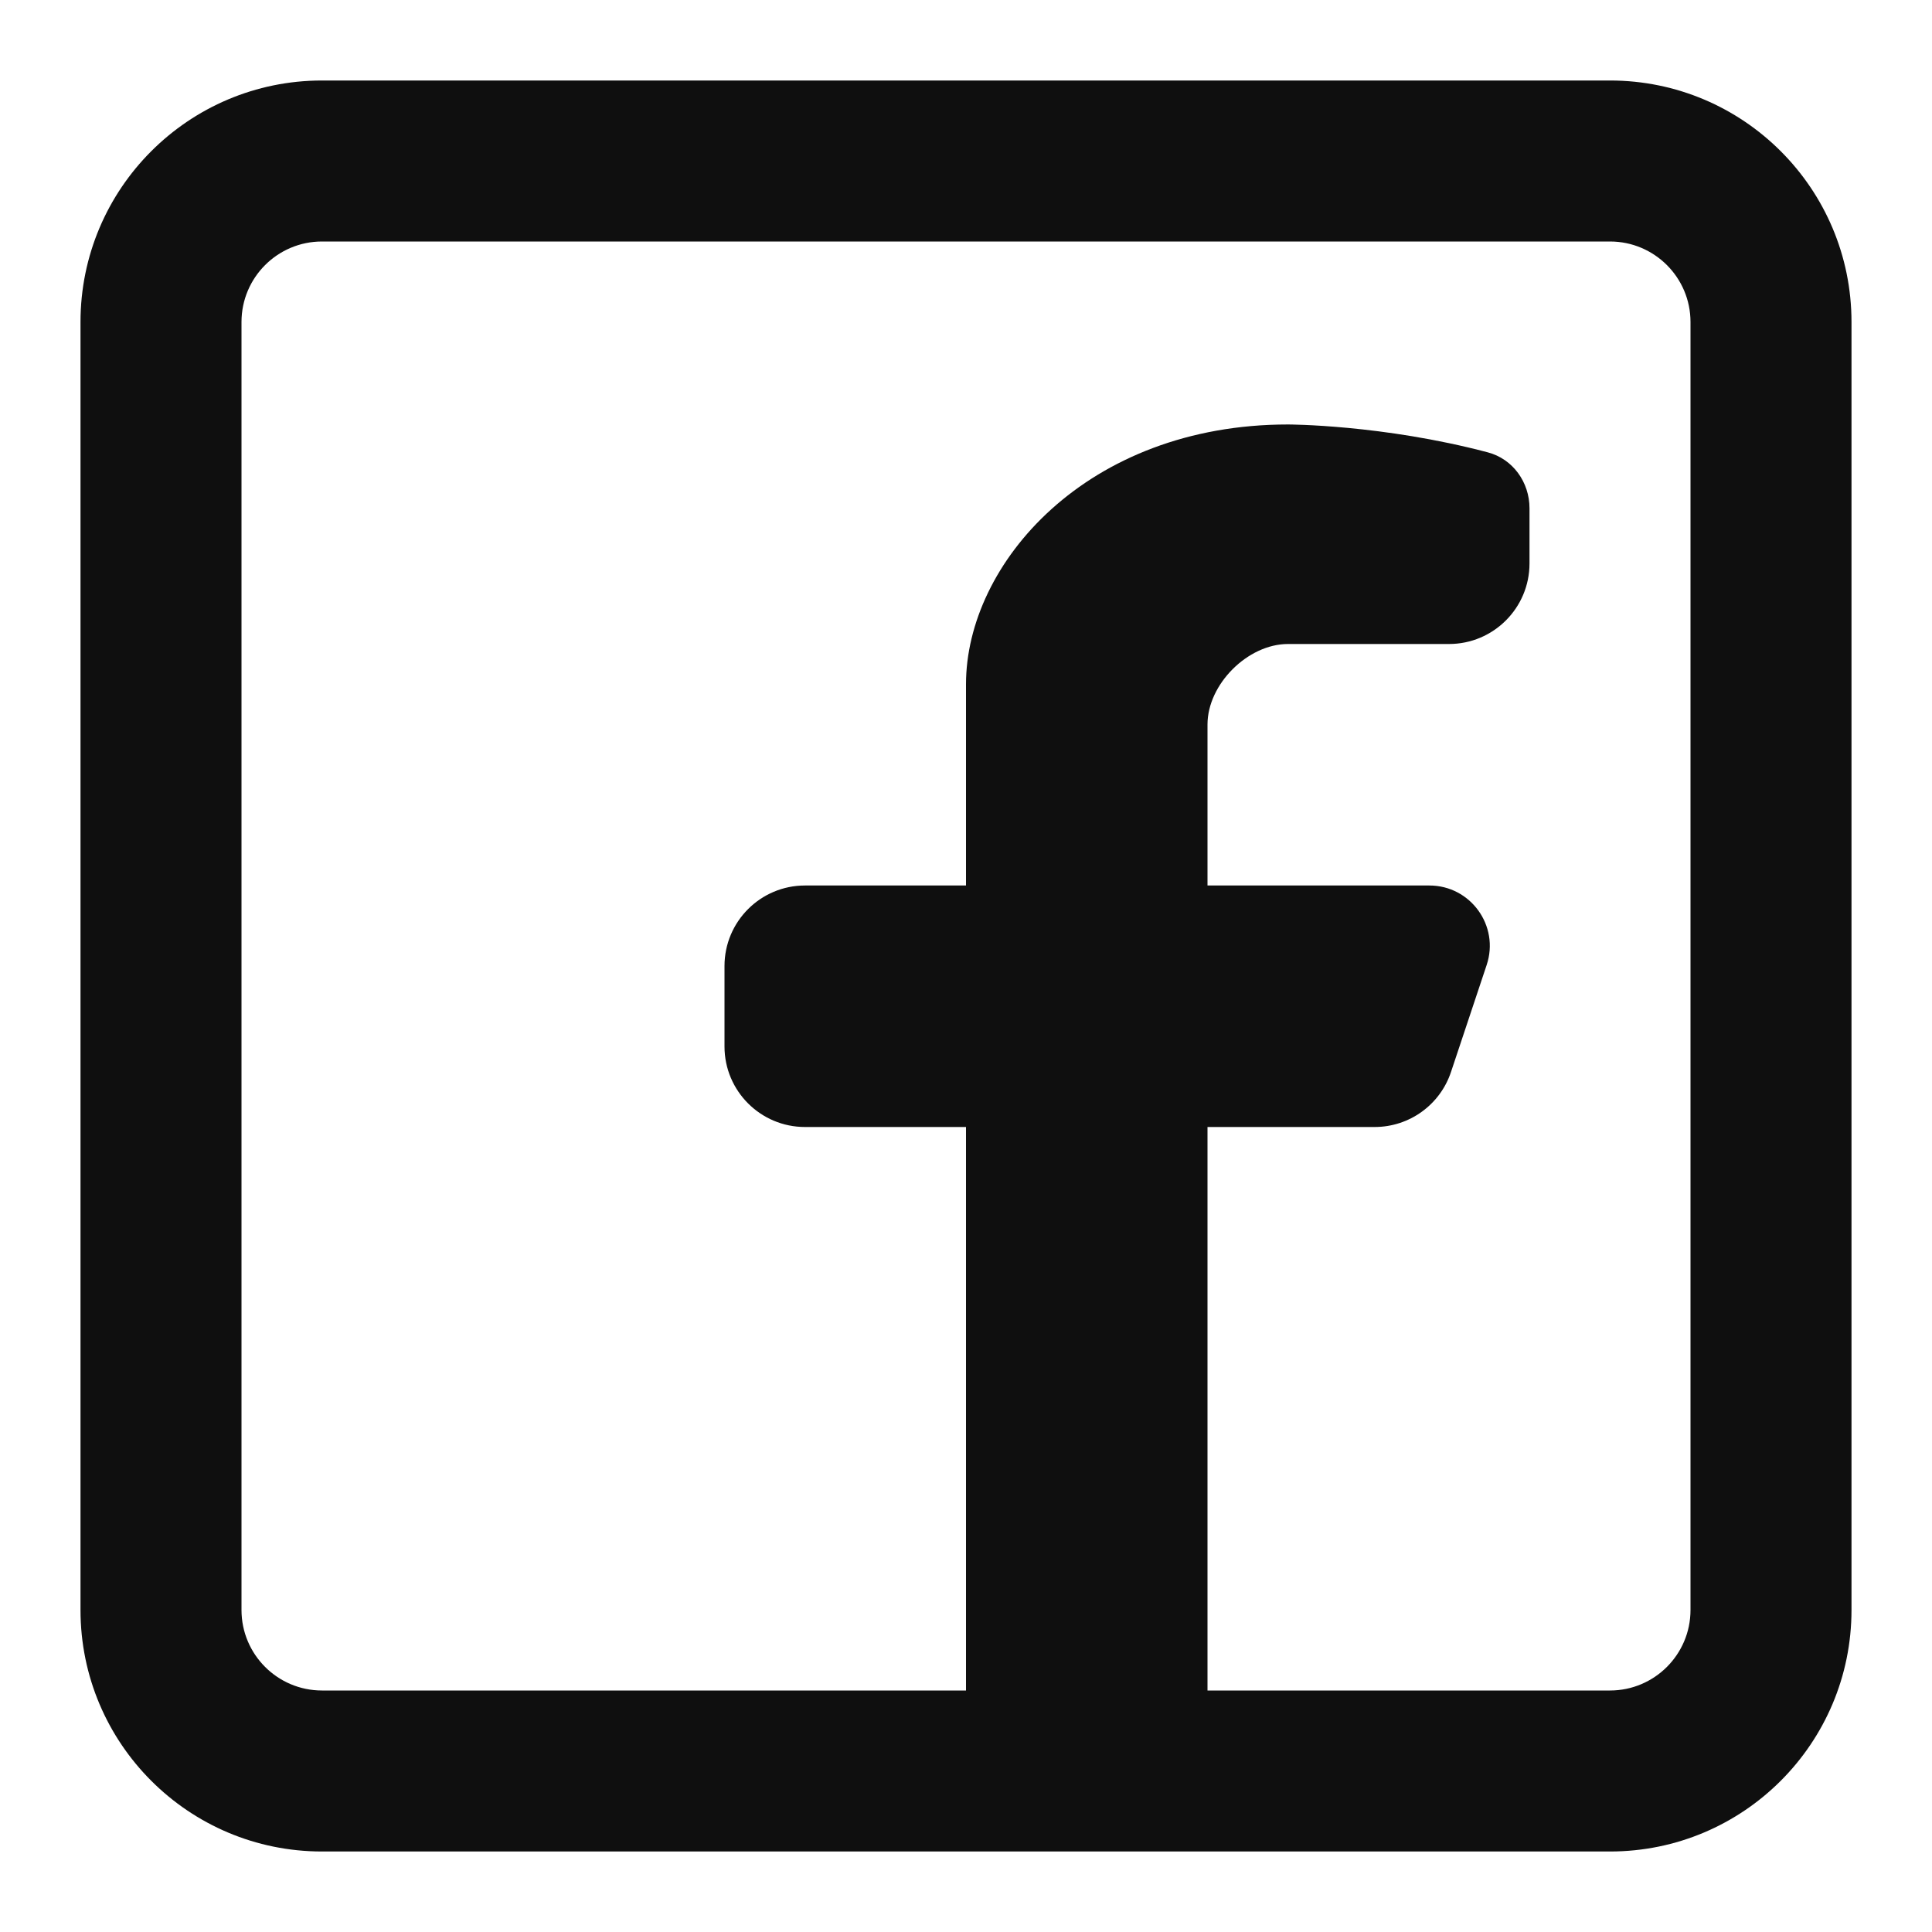
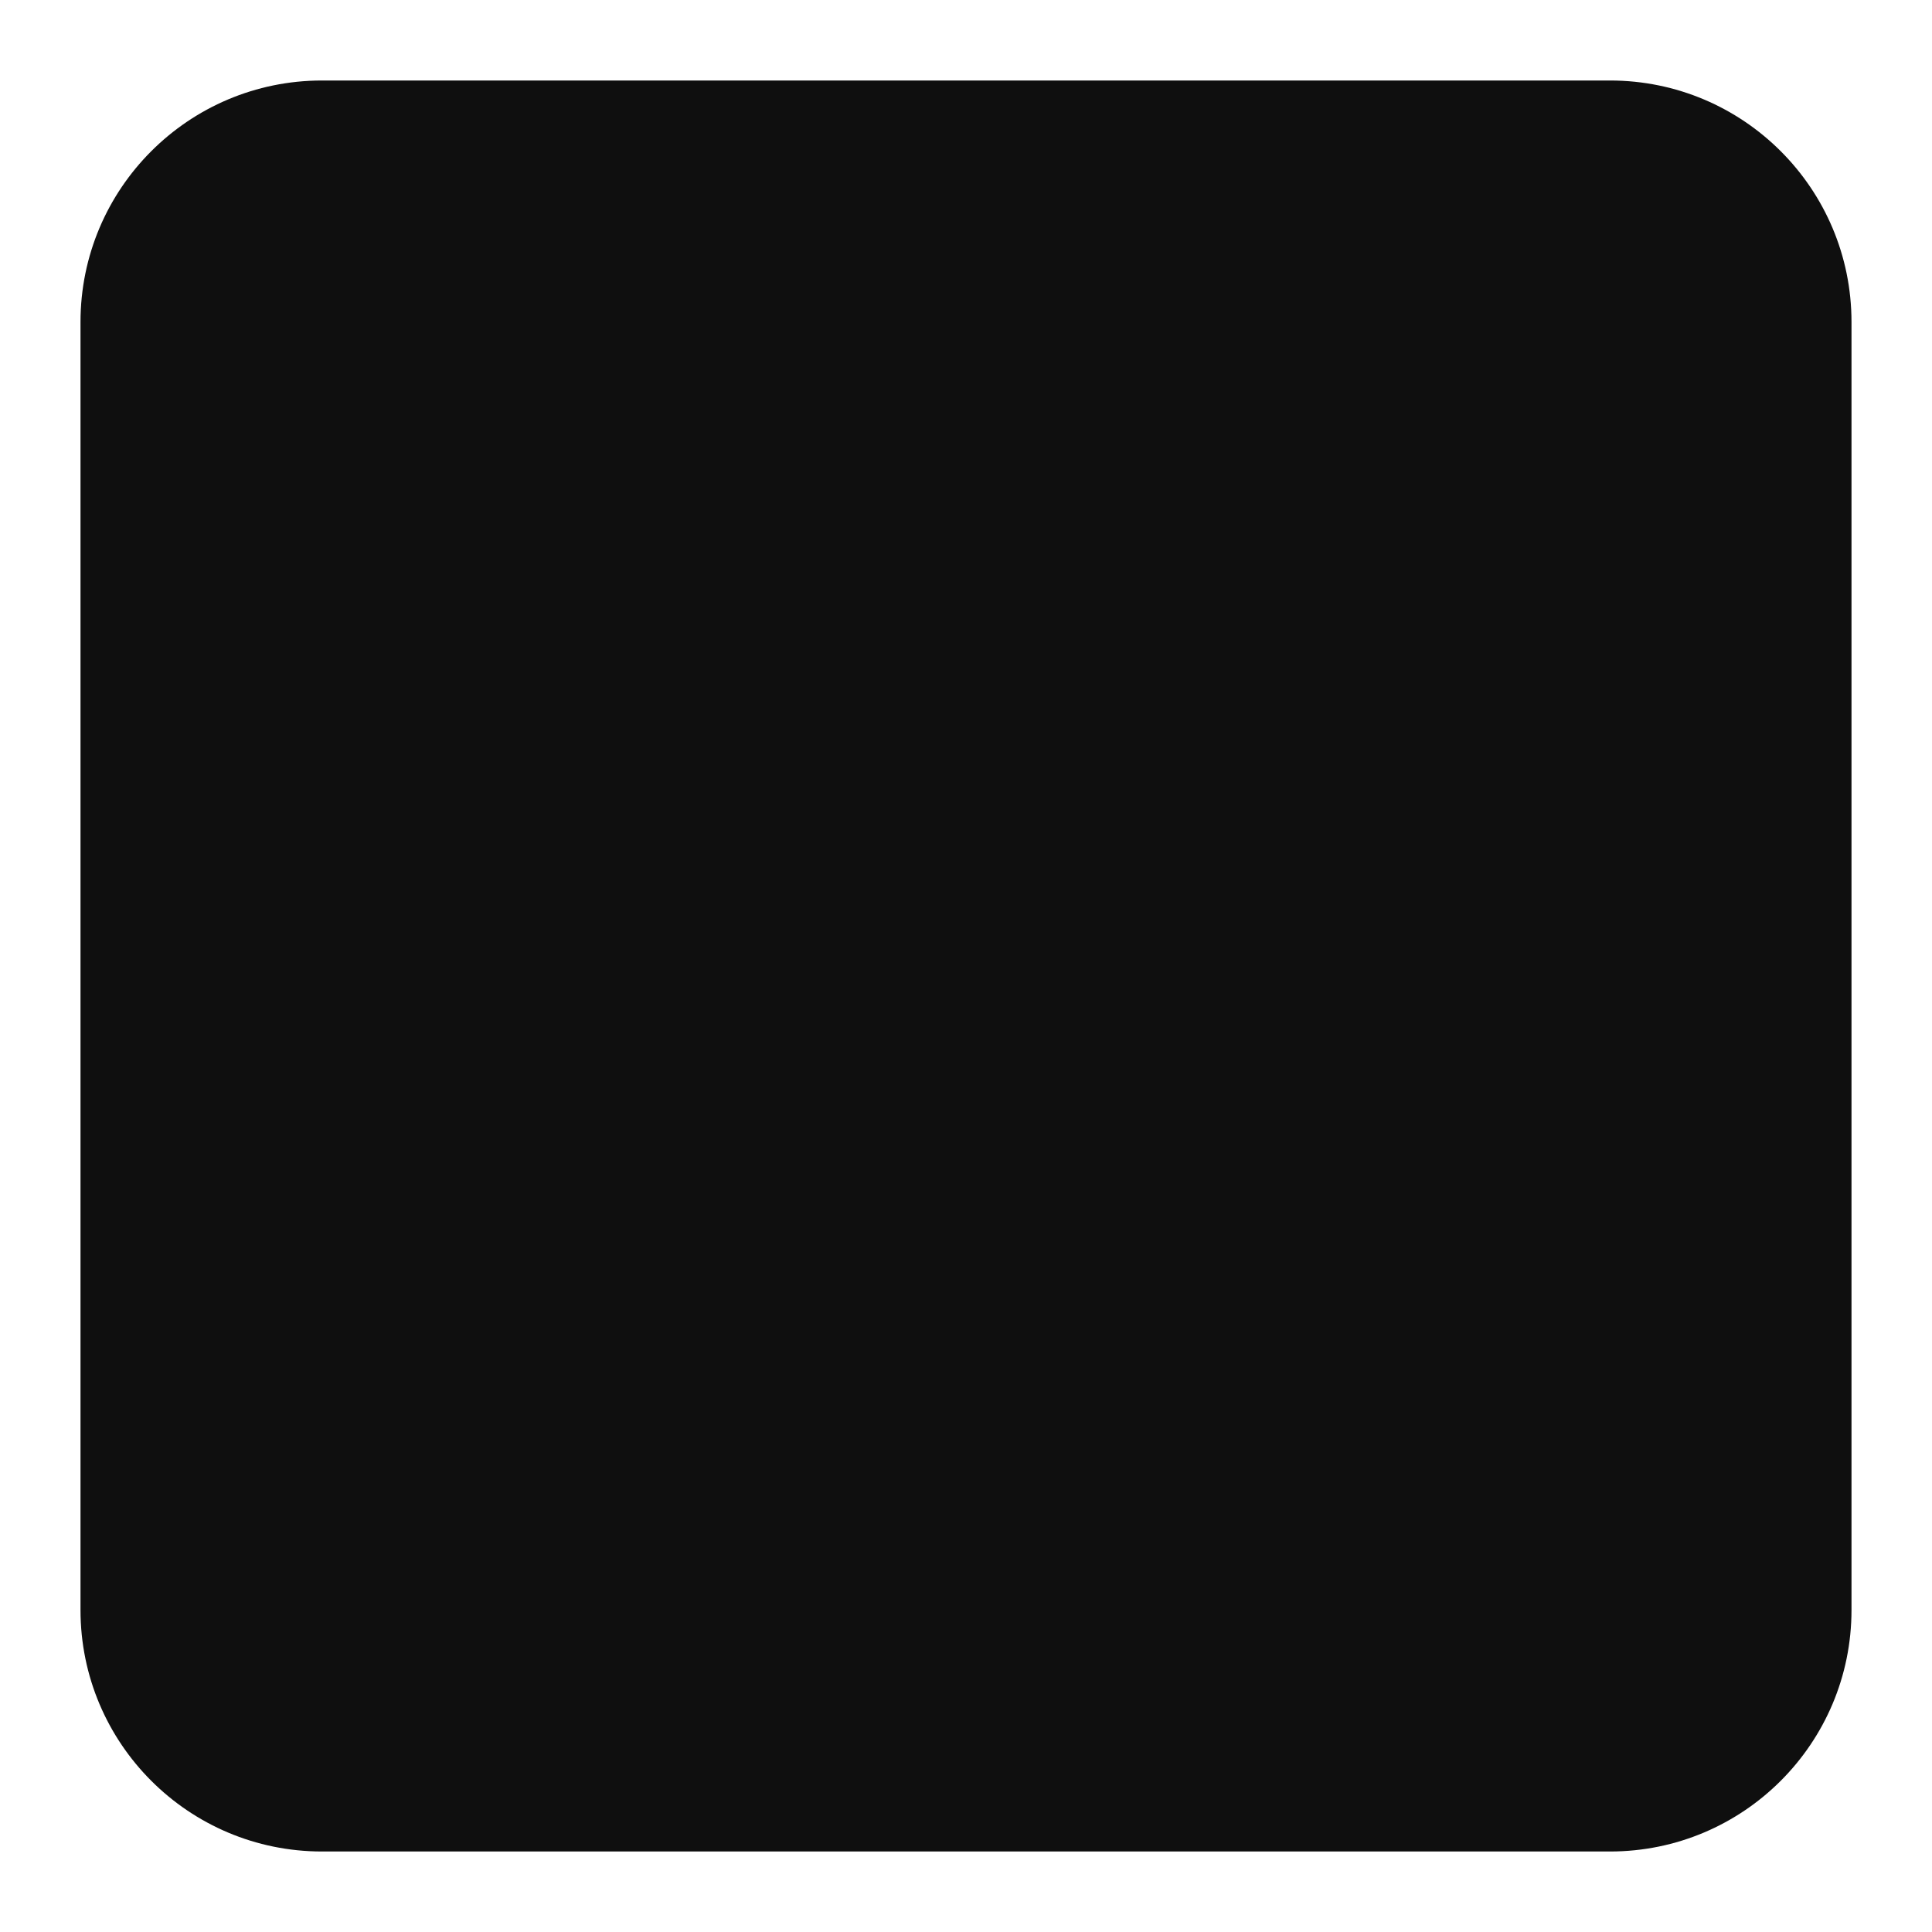
<svg xmlns="http://www.w3.org/2000/svg" width="800px" height="800px" viewBox="0 0 24 24" fill="none">
-   <path fill-rule="evenodd" clip-rule="evenodd" d="M20 1C21.657 1 23 2.343 23 4V20C23 21.657 21.657 23 20 23H4C2.343 23 1 21.657 1 20V4C1 2.343 2.343 1 4 1H20ZM20 3C20.552 3 21 3.448 21 4V20C21 20.552 20.552 21 20 21H15V14H17.076C17.507 14 17.889 13.725 18.025 13.316L18.468 11.987C18.63 11.501 18.268 11 17.756 11H15V9C15 8.5 15.5 8 16 8H18C18.552 8 19 7.552 19 7V6.314C19 5.991 18.794 5.701 18.481 5.619C17.171 5.273 16 5.273 16 5.273C13.5 5.273 12 7 12 8.5V11H10C9.448 11 9 11.448 9 12V13C9 13.552 9.448 14 10 14H12V21H4C3.448 21 3 20.552 3 20V4C3 3.448 3.448 3 4 3H20Z" fill="#0F0F0F" />
+   <path fillRule="evenodd" clipRule="evenodd" d="M20 1C21.657 1 23 2.343 23 4V20C23 21.657 21.657 23 20 23H4C2.343 23 1 21.657 1 20V4C1 2.343 2.343 1 4 1H20ZM20 3C20.552 3 21 3.448 21 4V20C21 20.552 20.552 21 20 21H15V14H17.076C17.507 14 17.889 13.725 18.025 13.316L18.468 11.987C18.63 11.501 18.268 11 17.756 11H15V9C15 8.5 15.5 8 16 8H18C18.552 8 19 7.552 19 7V6.314C19 5.991 18.794 5.701 18.481 5.619C17.171 5.273 16 5.273 16 5.273C13.5 5.273 12 7 12 8.5V11H10C9.448 11 9 11.448 9 12V13C9 13.552 9.448 14 10 14H12V21H4C3.448 21 3 20.552 3 20V4C3 3.448 3.448 3 4 3H20Z" fill="#0F0F0F" />
</svg>
